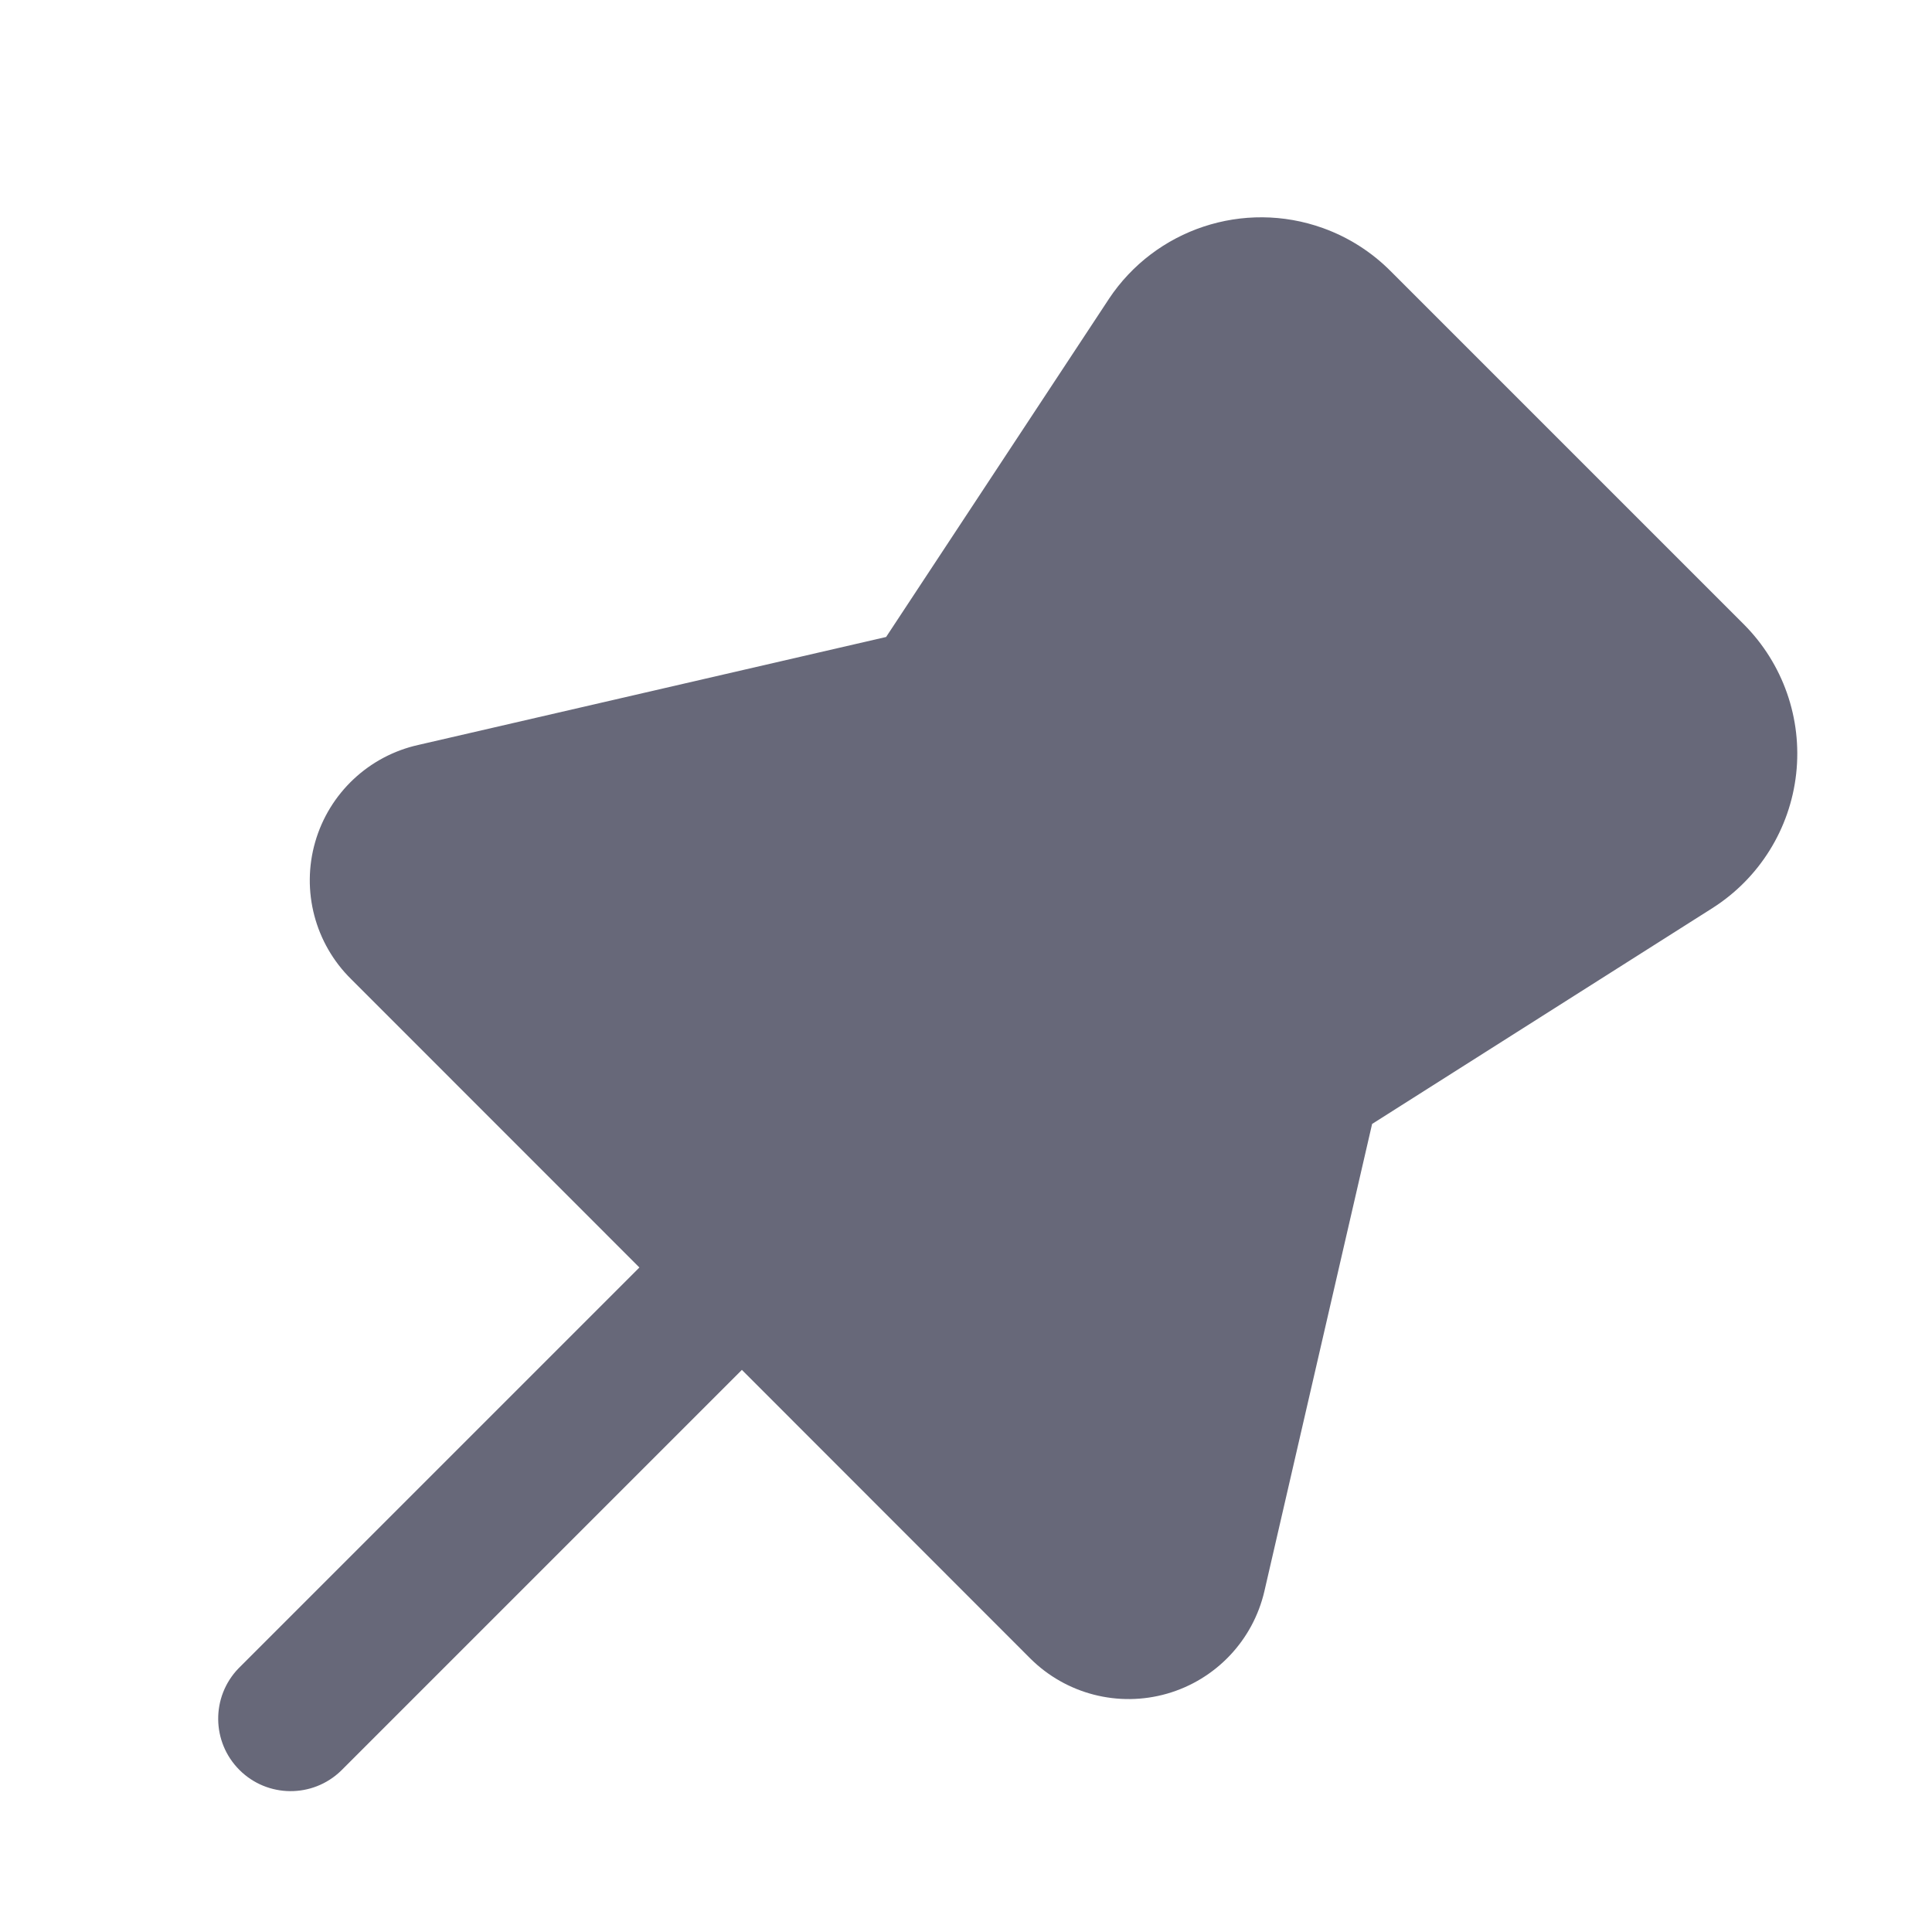
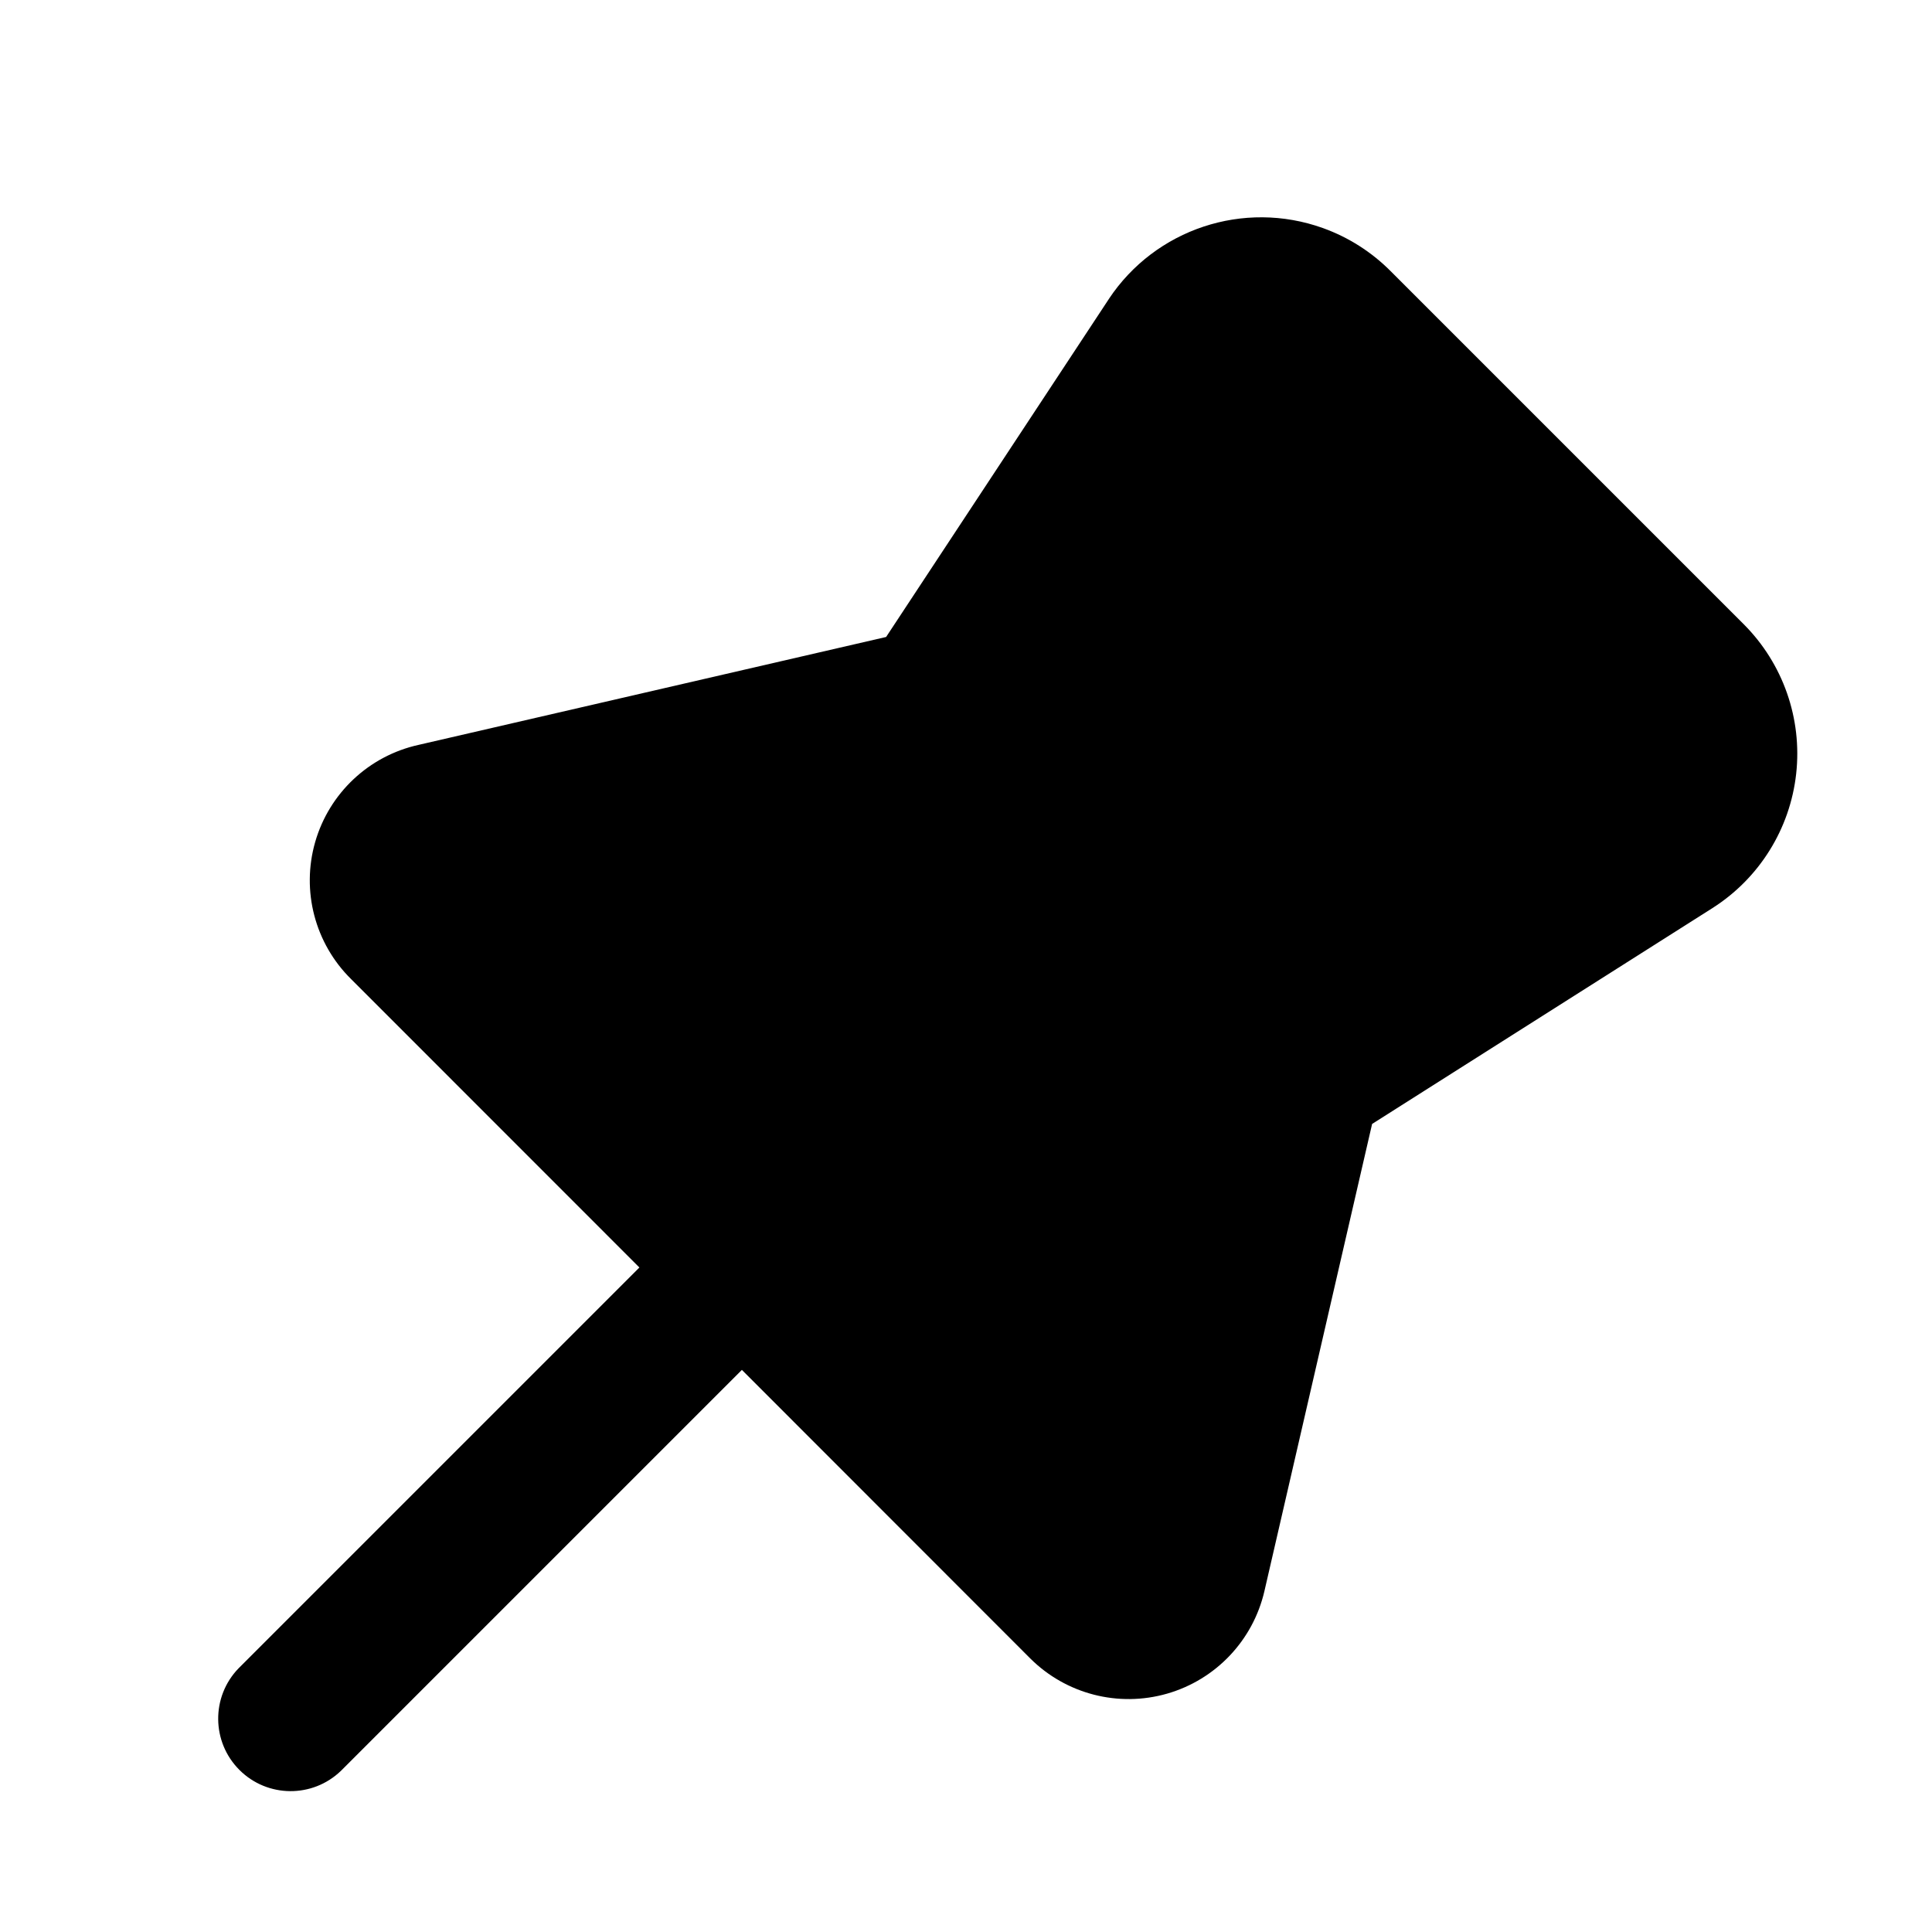
<svg xmlns="http://www.w3.org/2000/svg" width="20" height="20" fill="currentColor" viewBox="0 0 20 20">
-   <path fill="#676879" fill-rule="evenodd" d="M13.695 2.361a1.893 1.893 0 0 0-2.217.735l-.001.002-2.304 3.496-4.84 1.117a1.436 1.436 0 0 0-.697 2.426l2.983 2.984-4.15 4.15a.75.75 0 0 0 1.061 1.06l4.15-4.15 2.985 2.987a1.443 1.443 0 0 0 2.424-.696l1.115-4.837L17.728 9.4a1.895 1.895 0 0 0 .325-2.936l-3.656-3.656-.001-.001a1.893 1.893 0 0 0-.701-.446Z" clip-rule="evenodd" />
+   <path fill="currentColor" fill-rule="evenodd" d="M13.695 2.361a1.893 1.893 0 0 0-2.217.735l-.001.002-2.304 3.496-4.84 1.117a1.436 1.436 0 0 0-.697 2.426l2.983 2.984-4.15 4.15a.75.75 0 0 0 1.061 1.06l4.15-4.15 2.985 2.987a1.443 1.443 0 0 0 2.424-.696l1.115-4.837L17.728 9.4a1.895 1.895 0 0 0 .325-2.936l-3.656-3.656-.001-.001a1.893 1.893 0 0 0-.701-.446Z" clip-rule="evenodd" />
</svg>
